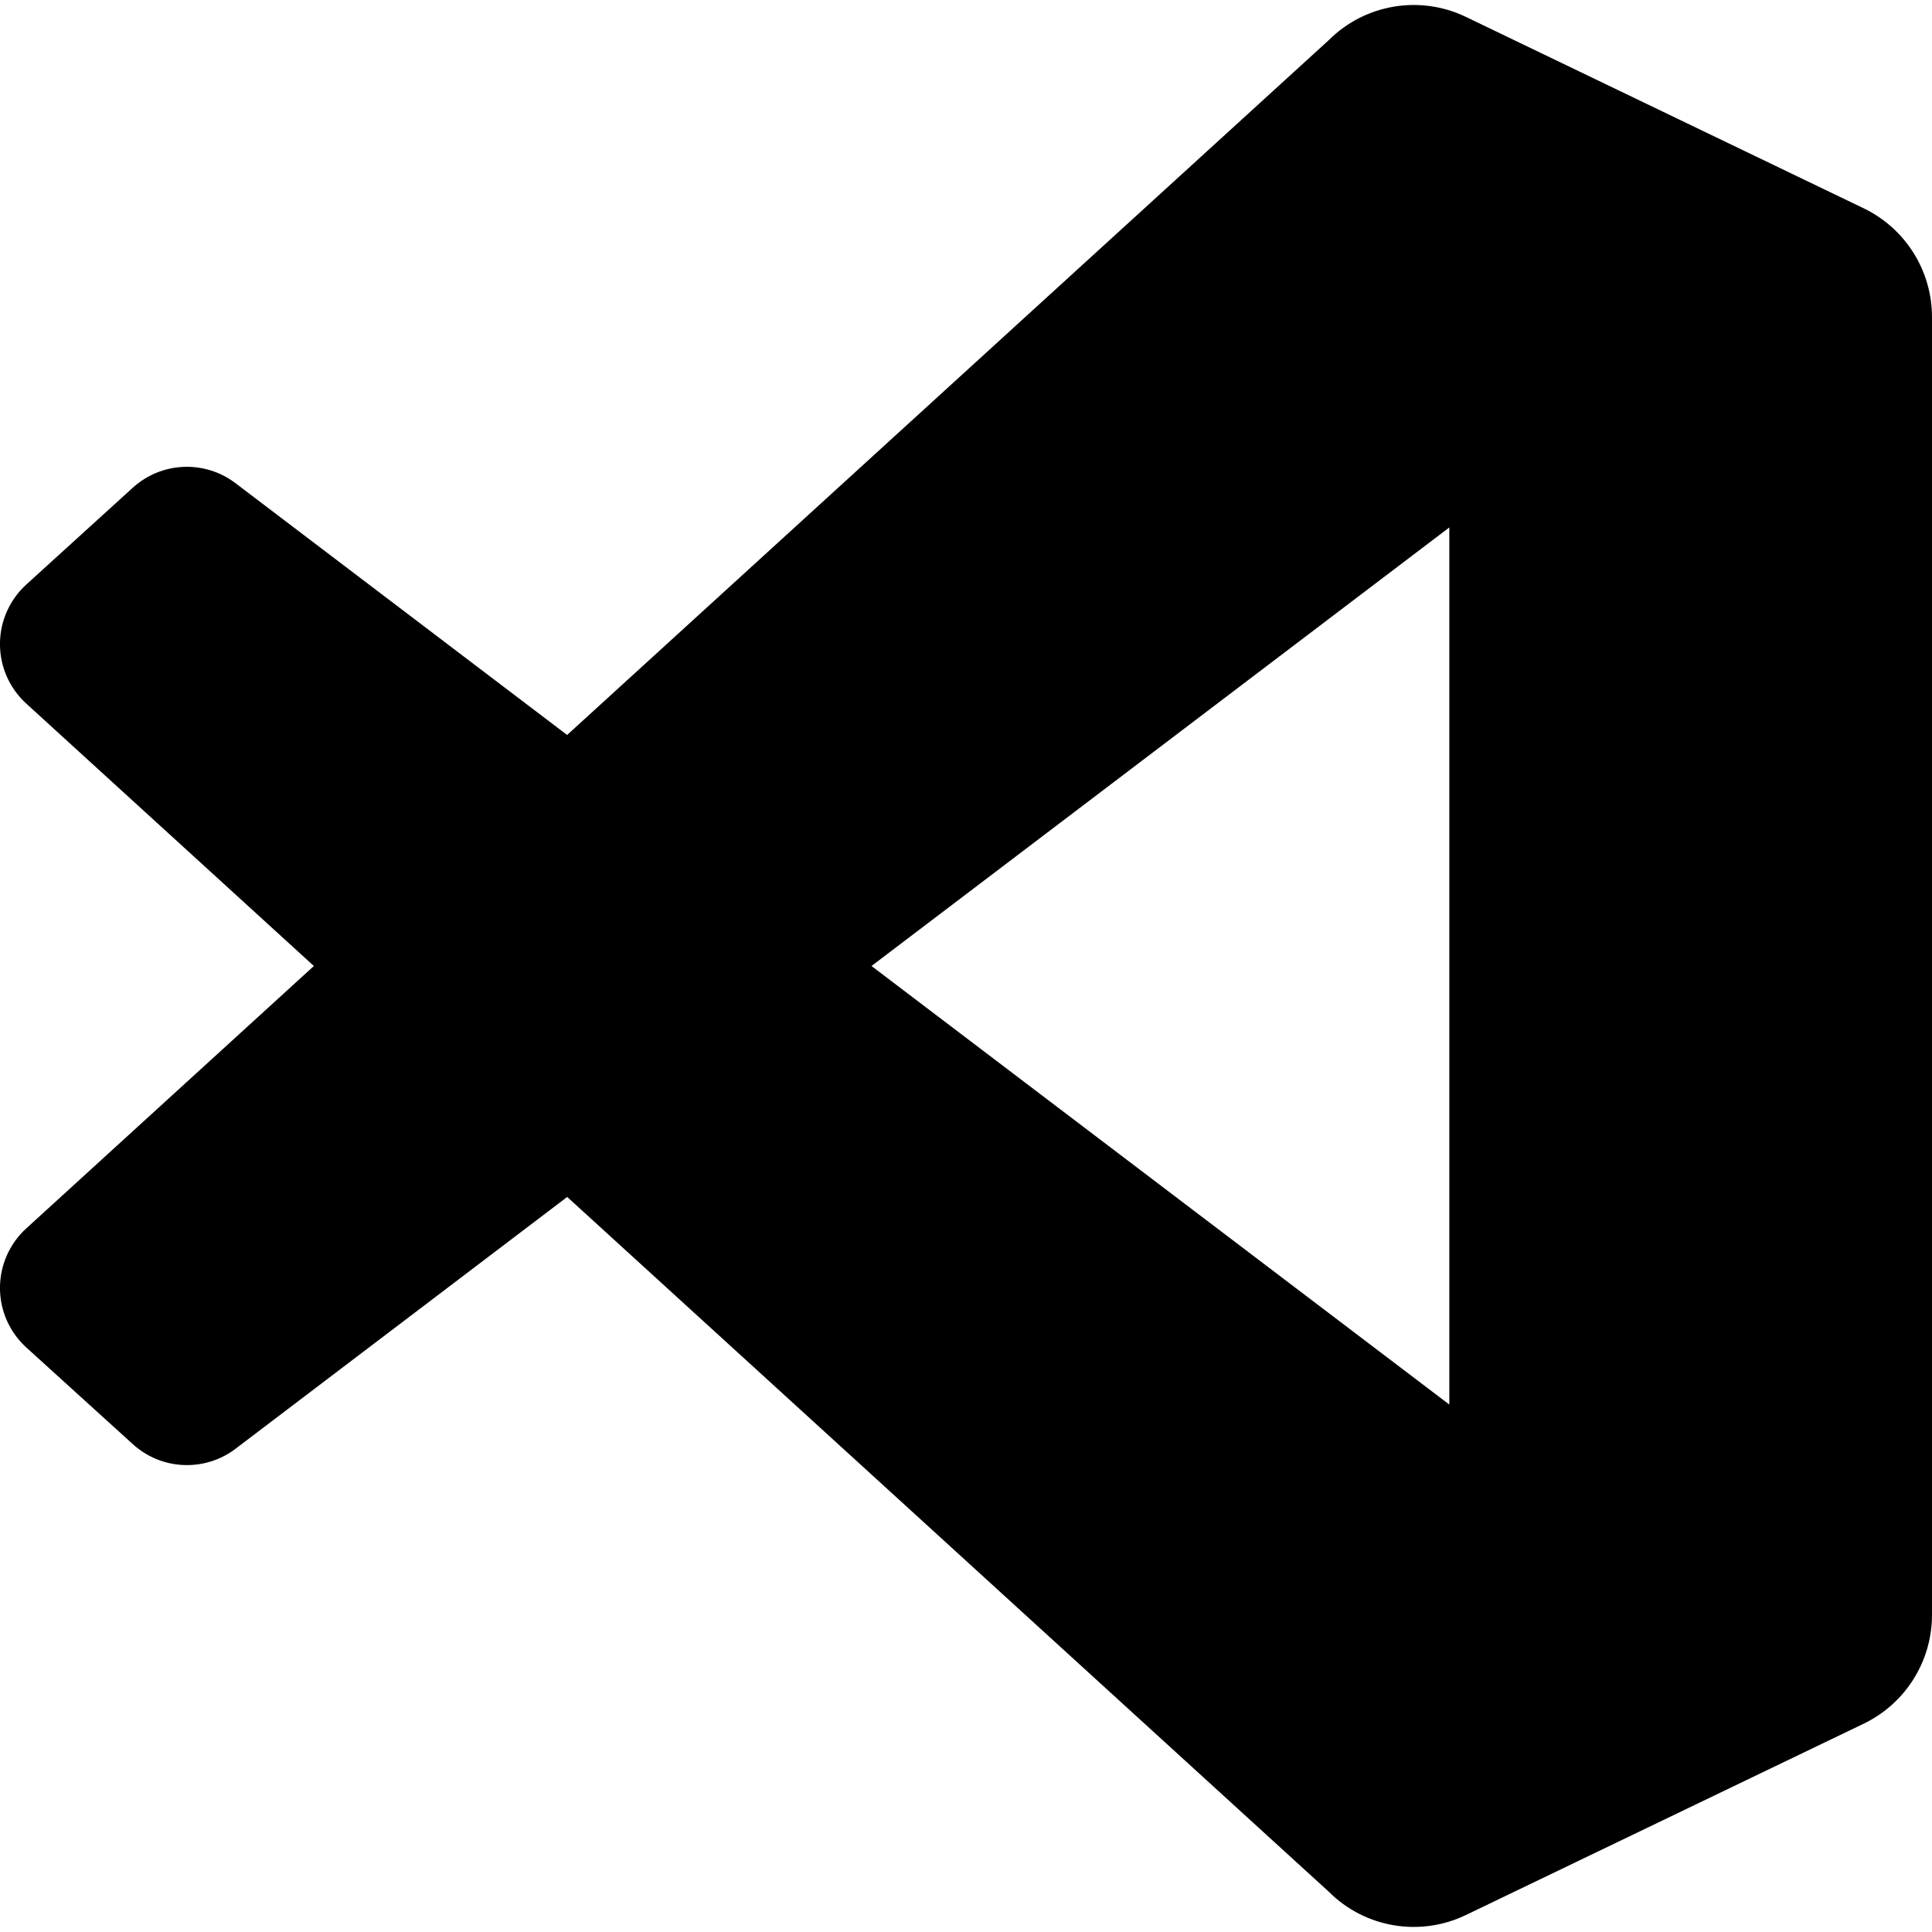
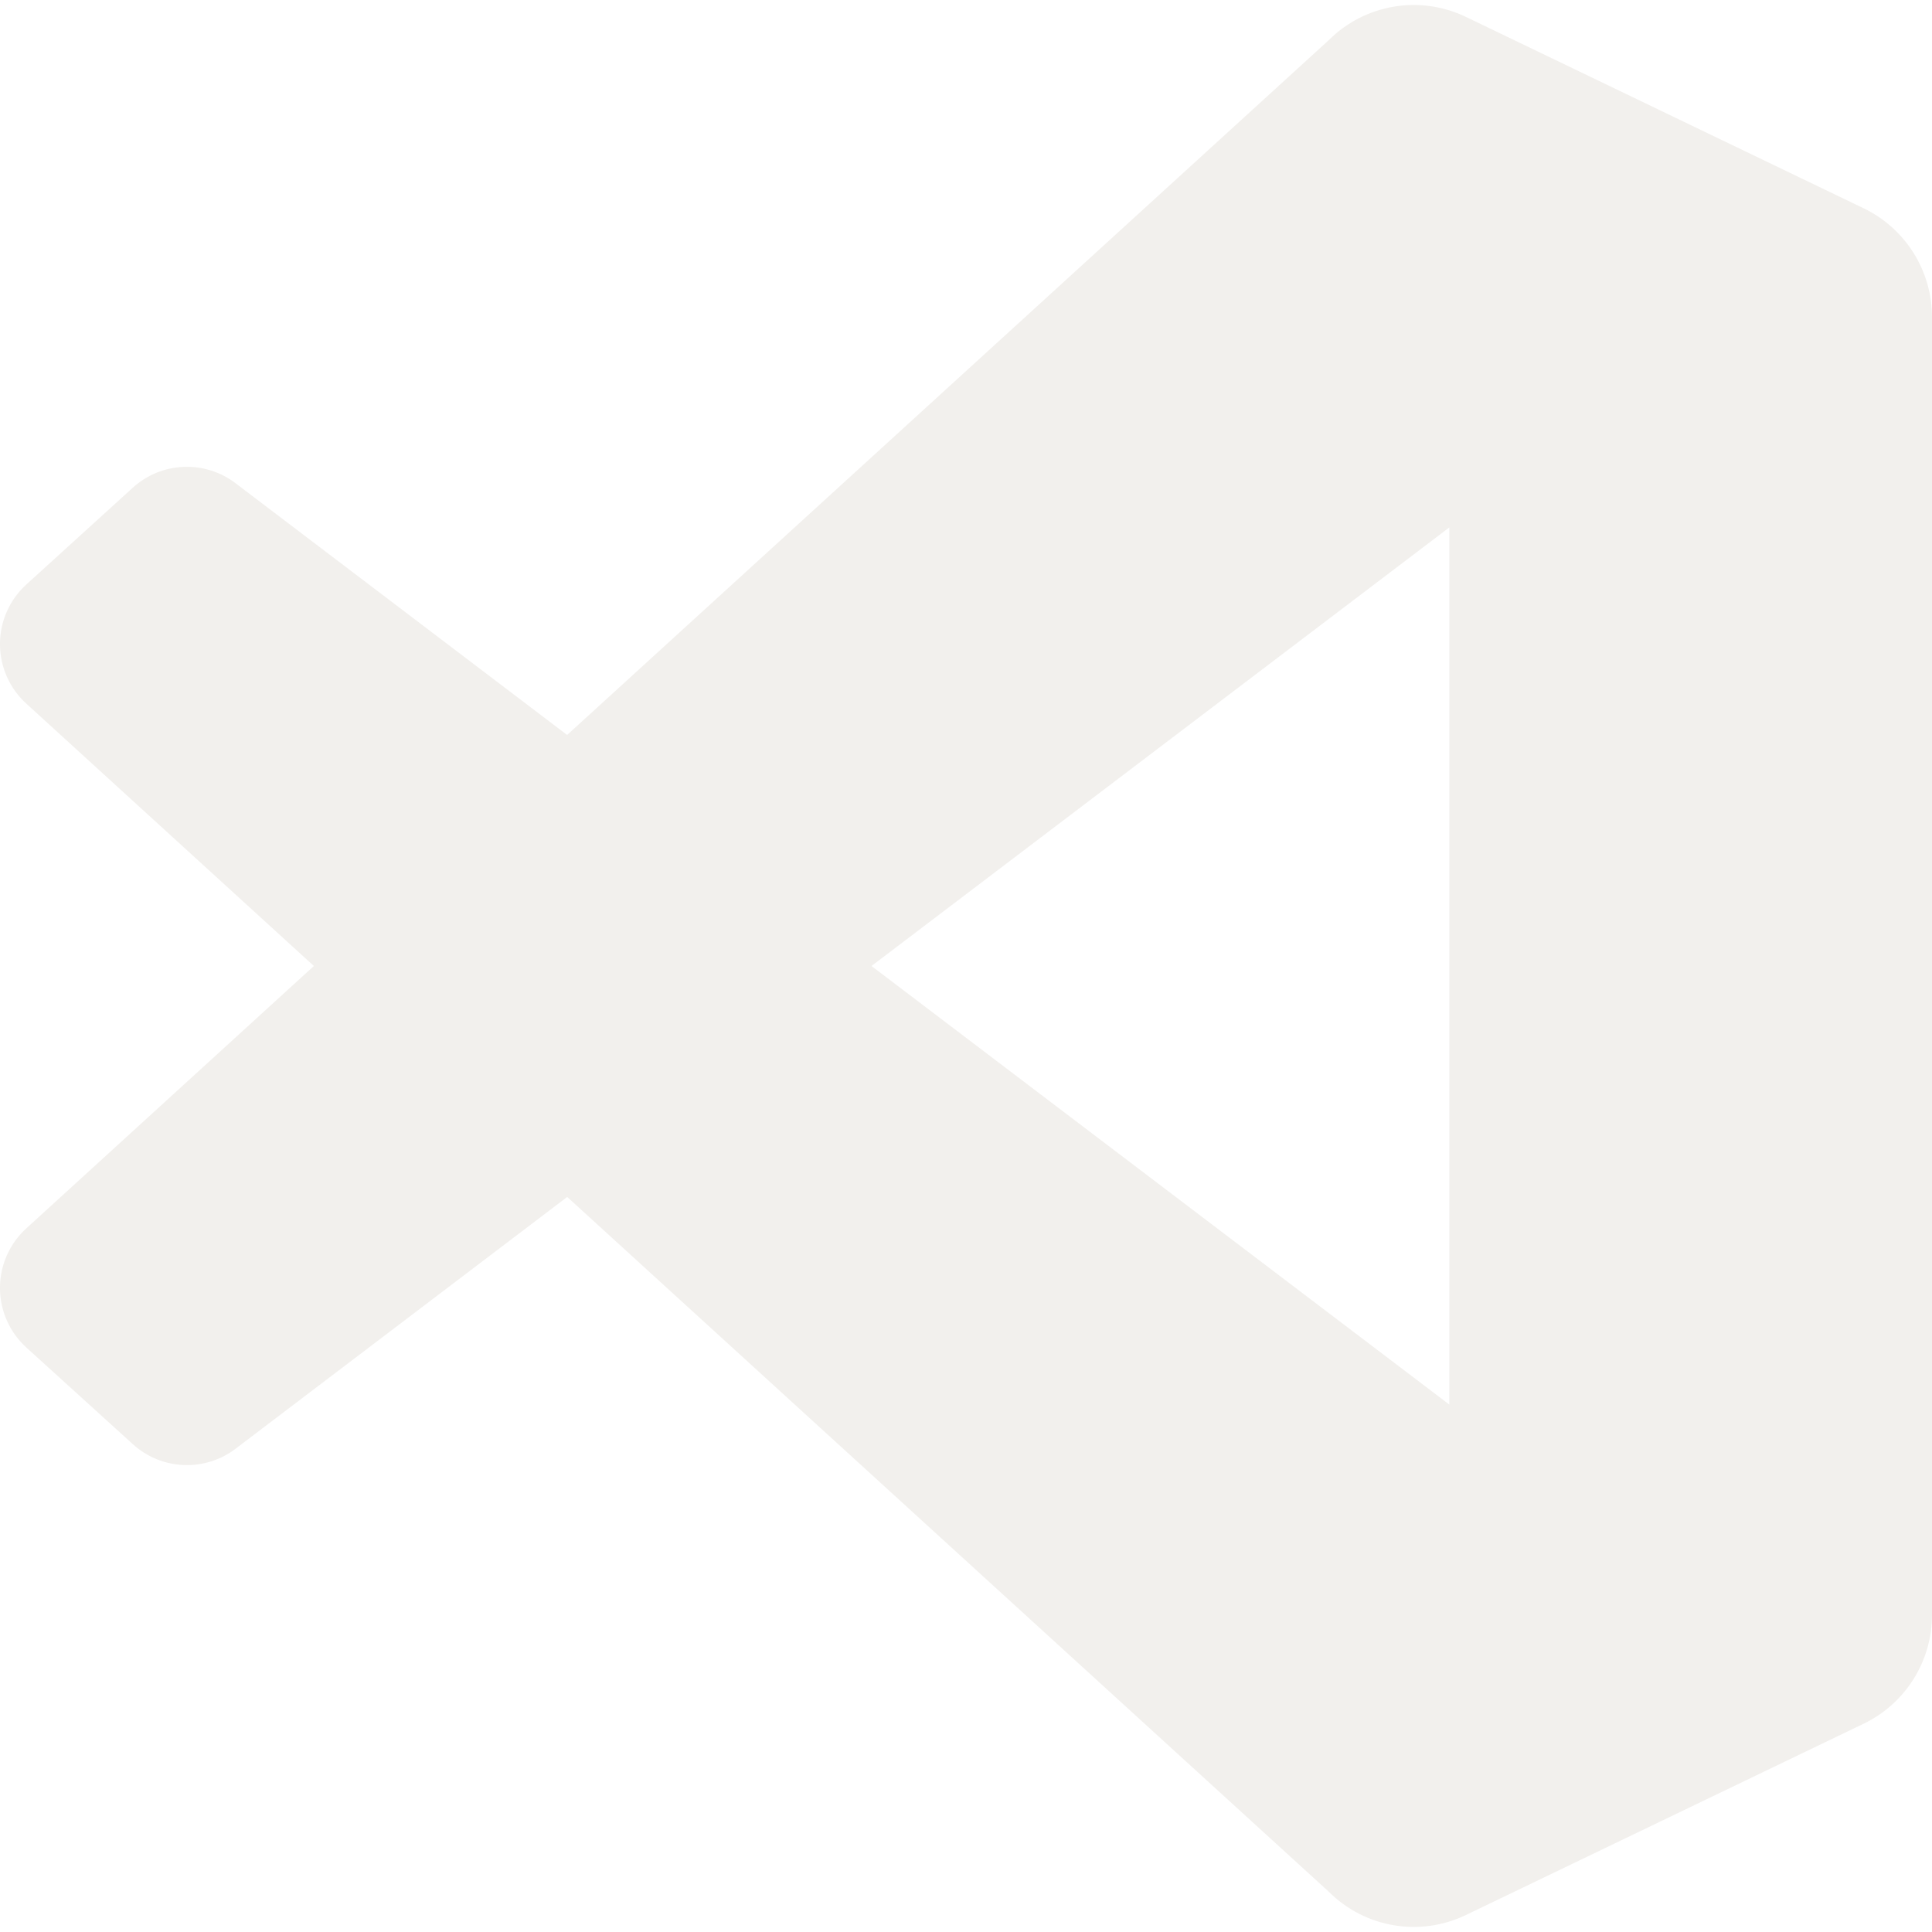
- <svg xmlns="http://www.w3.org/2000/svg" viewBox="0 0 24 24">
+ <svg xmlns="http://www.w3.org/2000/svg" viewBox="0 0 24 24" fill="#F2F0ED">
  <path d="M23.15 2.587L18.21.21a1.494 1.494 0 0 0-1.705.29l-9.46 8.63-4.12-3.128a.999.999 0 0 0-1.276.057L.327 7.261A1 1 0 0 0 .326 8.74L3.899 12 .326 15.26a1 1 0 0 0 .001 1.479L1.65 17.94a.999.999 0 0 0 1.276.057l4.12-3.128 9.46 8.63a1.492 1.492 0 0 0 1.704.29l4.942-2.377A1.5 1.5 0 0 0 24 20.06V3.939a1.5 1.5 0 0 0-.85-1.352zm-5.146 14.861L10.826 12l7.178-5.448v10.896z" />
</svg>
